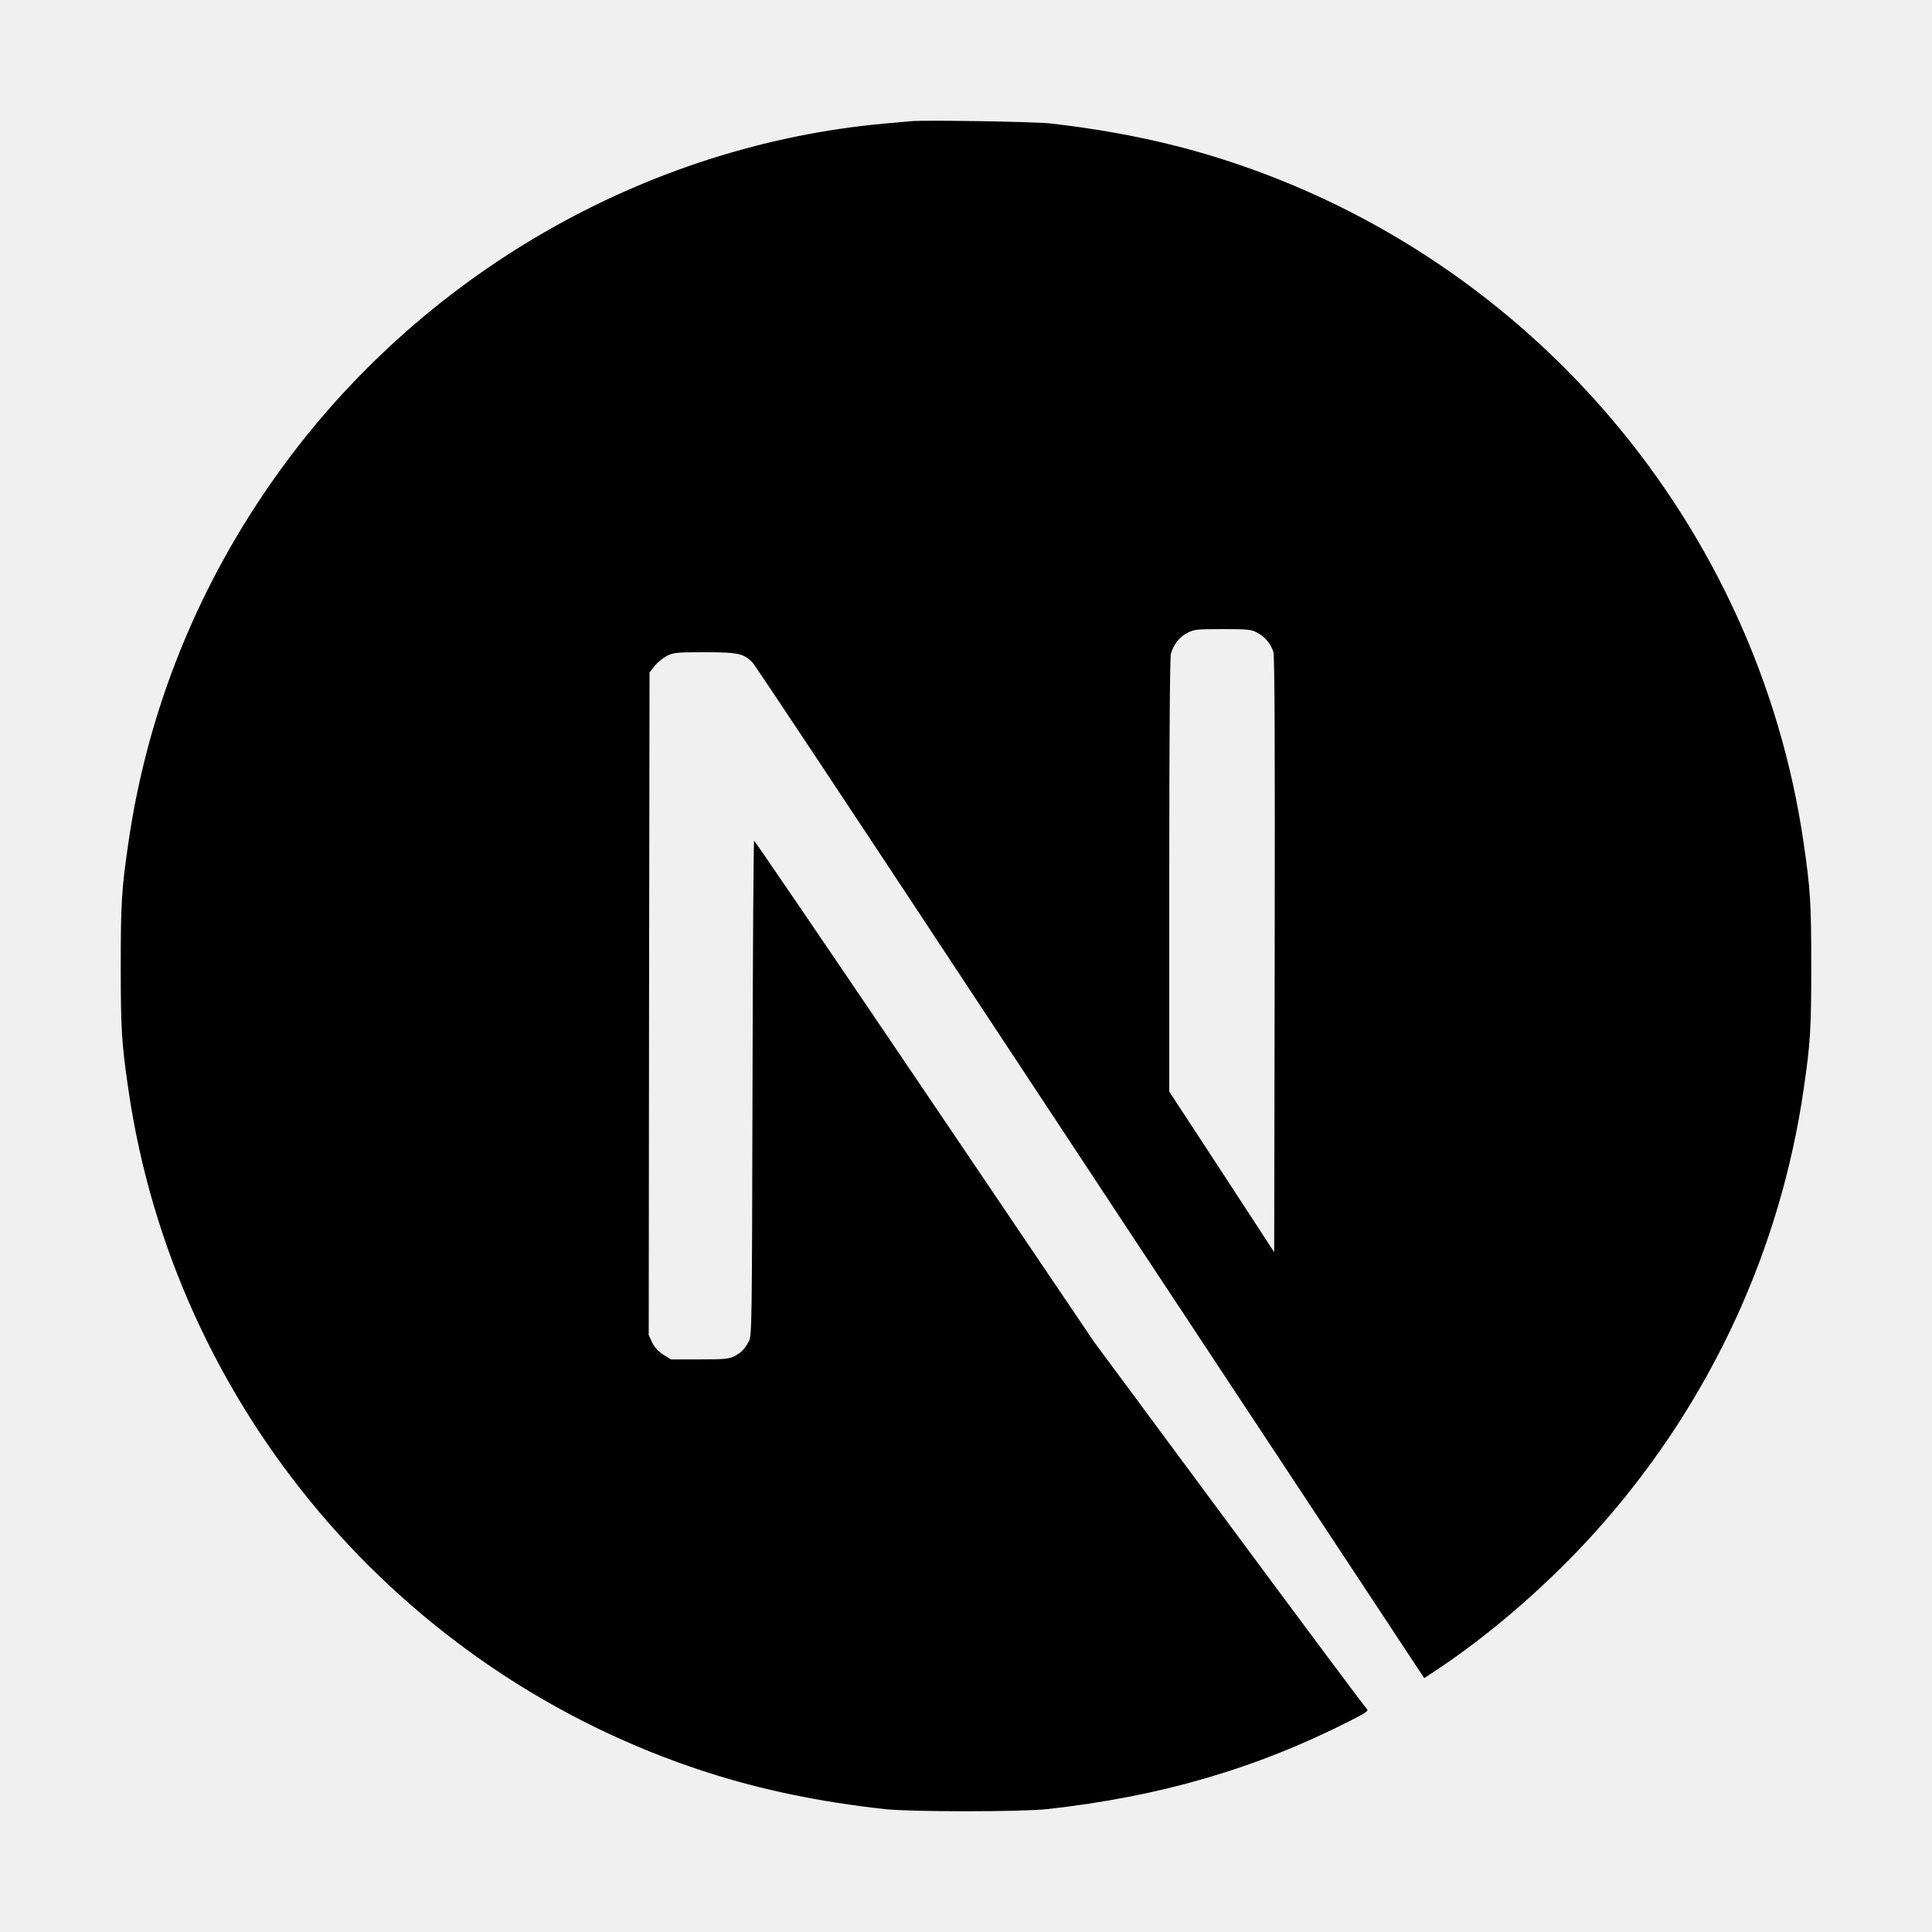
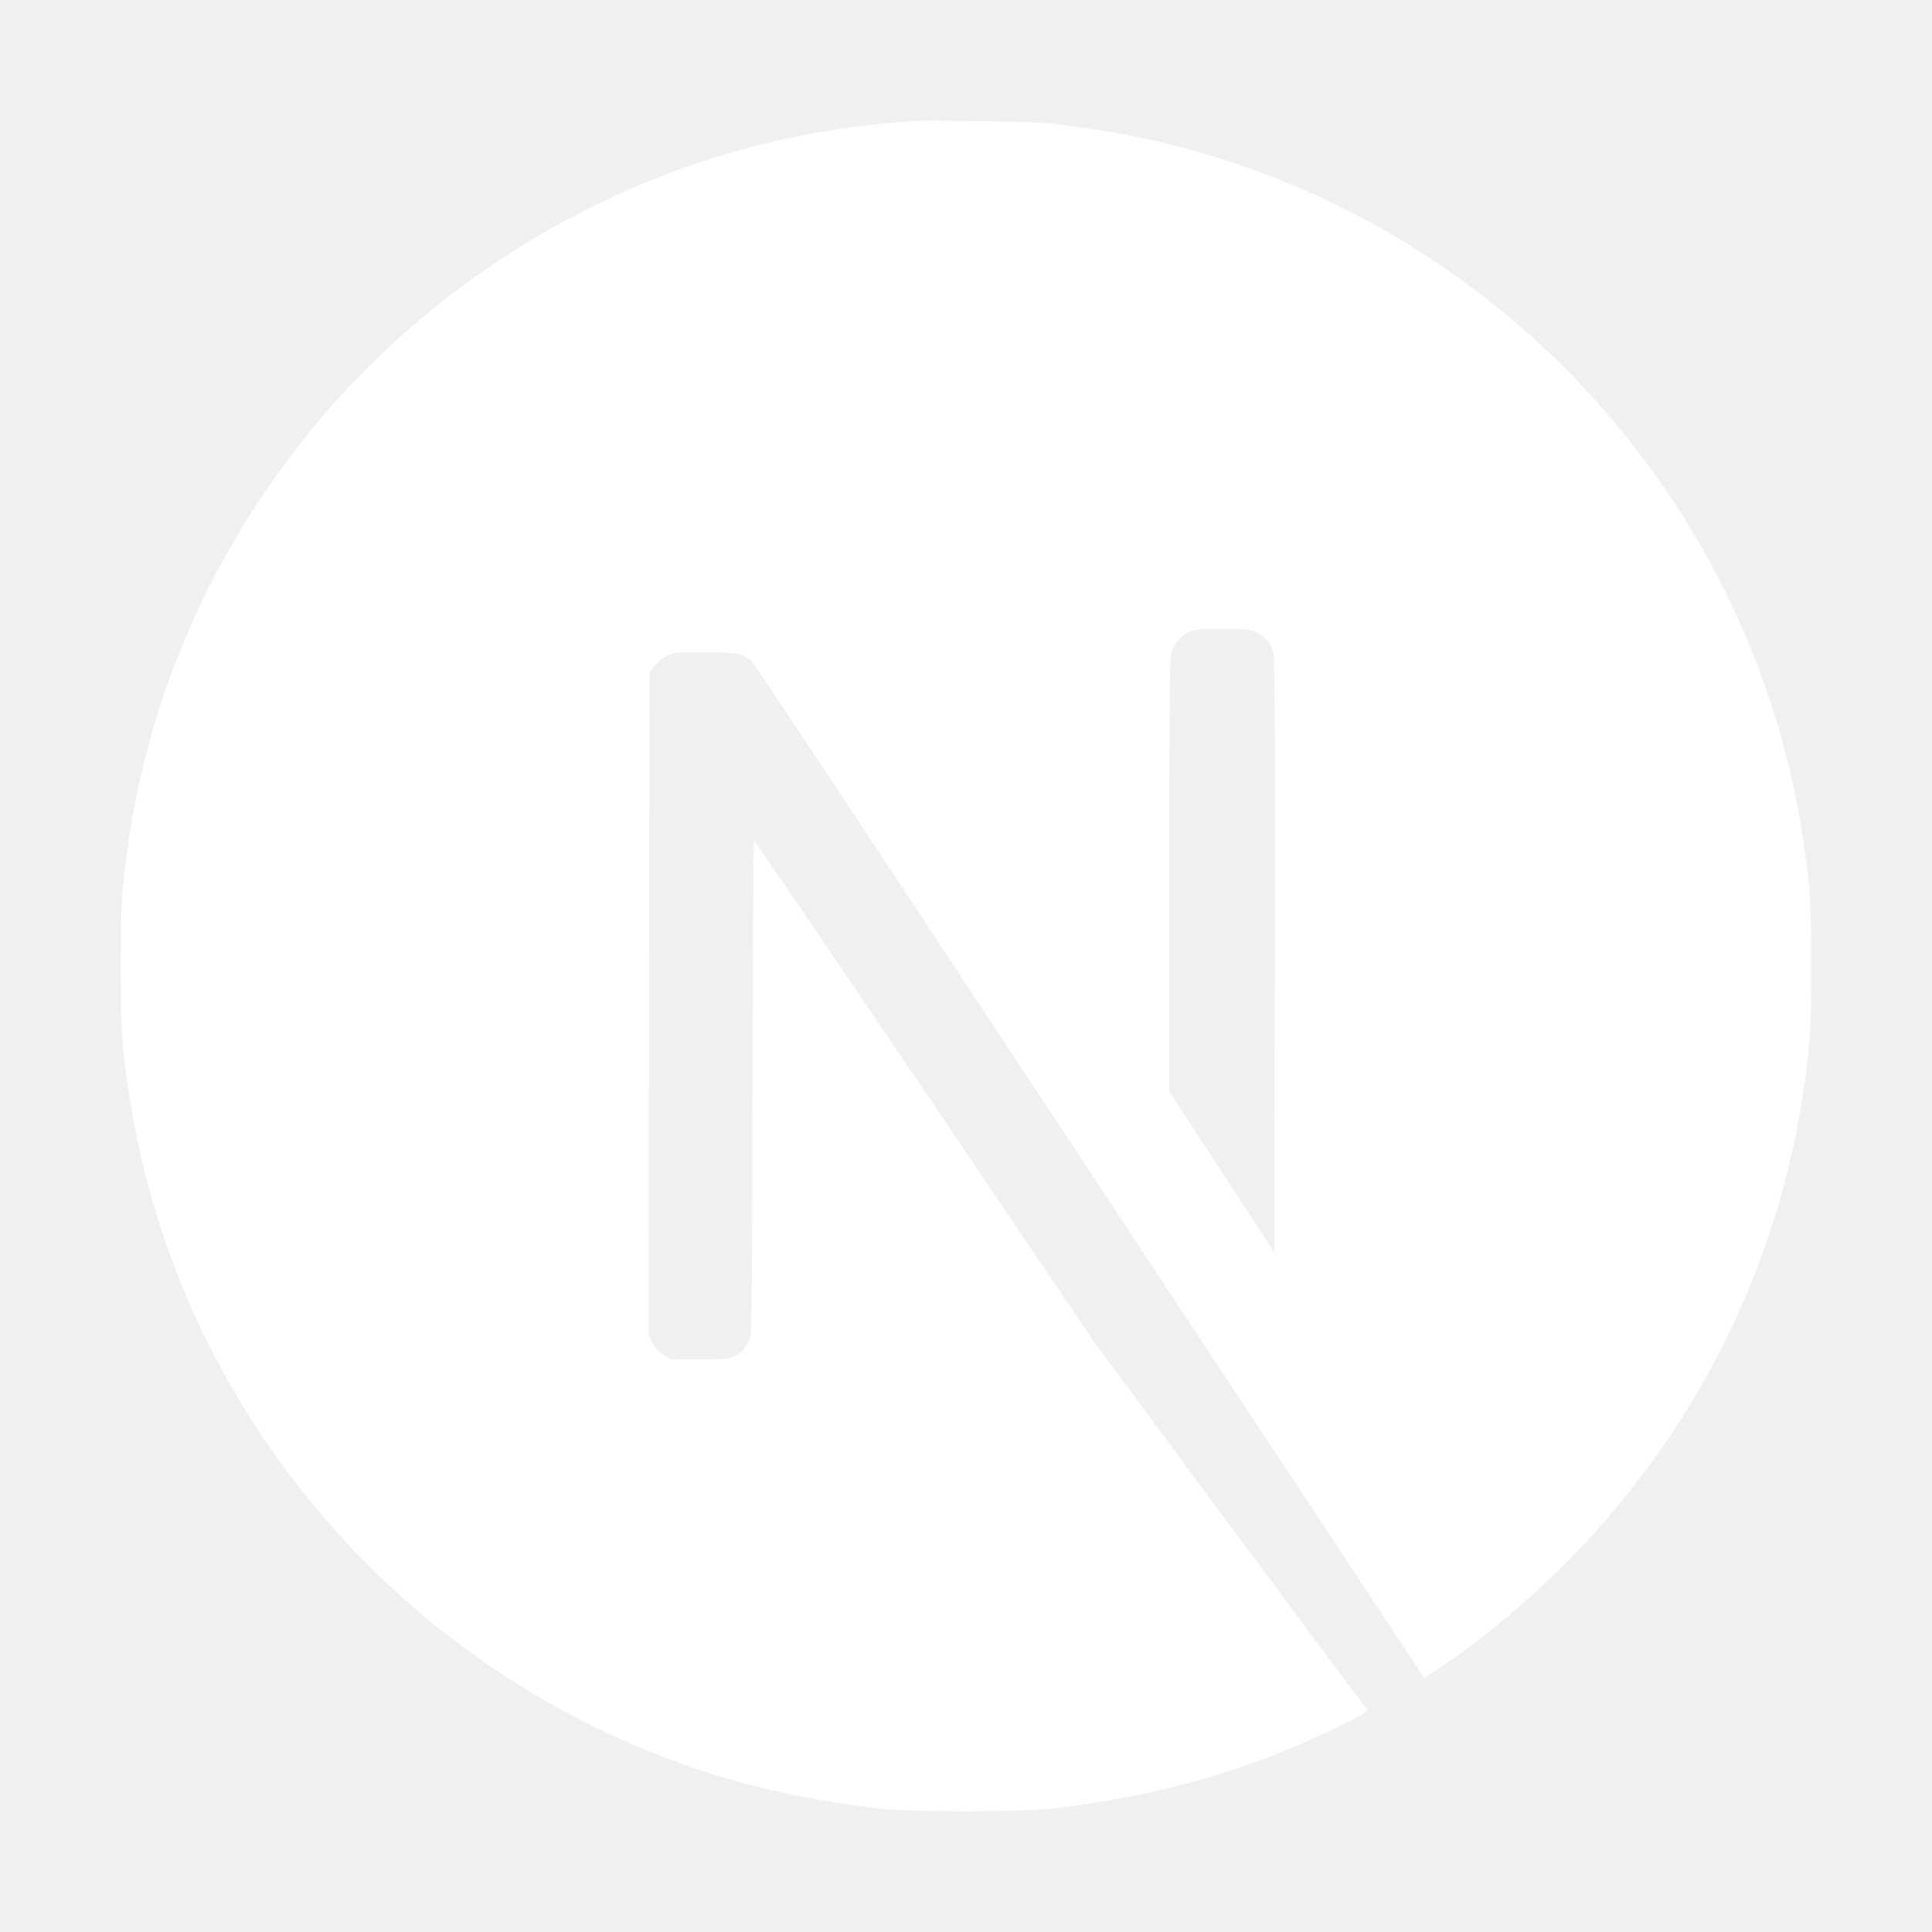
<svg xmlns="http://www.w3.org/2000/svg" width="800" height="800" viewBox="0 0 800 800" fill="none">
-   <path d="M377.077 50.188C375.572 50.325 370.782 50.804 366.471 51.146C267.048 60.109 173.92 113.747 114.936 196.188C82.092 242.027 61.085 294.024 53.148 349.099C50.342 368.323 50 374.002 50 400.069C50 426.135 50.342 431.814 53.148 451.039C72.17 582.466 165.709 692.89 292.571 733.802C315.288 741.123 339.238 746.117 366.471 749.128C377.077 750.291 422.923 750.291 433.529 749.128C480.538 743.928 520.362 732.297 559.638 712.251C565.66 709.173 566.823 708.352 566.002 707.668C565.455 707.257 539.795 672.844 509.003 631.247L453.03 555.647L382.893 451.86C344.301 394.8 312.551 348.141 312.278 348.141C312.004 348.072 311.73 394.185 311.593 450.491C311.388 549.079 311.32 553.047 310.088 555.373C308.309 558.726 306.94 560.094 304.066 561.599C301.877 562.694 299.961 562.899 289.629 562.899H277.791L274.643 560.915C272.59 559.615 271.085 557.905 270.059 555.92L268.622 552.842L268.759 415.667L268.964 278.425L271.085 275.756C272.18 274.32 274.506 272.472 276.149 271.583C278.954 270.215 280.049 270.078 291.887 270.078C305.846 270.078 308.172 270.625 311.799 274.593C312.825 275.688 350.802 332.884 396.237 401.779C441.672 470.674 503.803 564.746 534.321 610.927L589.746 694.874L592.551 693.026C617.39 676.88 643.666 653.892 664.467 629.947C708.739 579.114 737.273 517.129 746.852 451.039C749.658 431.814 750 426.135 750 400.069C750 374.002 749.658 368.323 746.852 349.099C727.83 217.671 634.291 107.247 507.429 66.335C485.054 59.083 461.241 54.088 434.555 51.078C427.986 50.394 382.757 49.641 377.077 50.188ZM520.362 261.868C523.646 263.51 526.315 266.657 527.273 269.941C527.82 271.72 527.957 309.759 527.82 395.485L527.615 518.497L505.924 485.247L484.164 451.996V362.576C484.164 304.765 484.438 272.267 484.848 270.694C485.943 266.862 488.338 263.852 491.623 262.073C494.428 260.636 495.455 260.5 506.197 260.5C516.325 260.5 518.104 260.636 520.362 261.868Z" fill="black" />
+   <path d="M377.077 50.188C375.572 50.325 370.782 50.804 366.471 51.146C267.048 60.109 173.92 113.747 114.936 196.188C82.092 242.027 61.085 294.024 53.148 349.099C50.342 368.323 50 374.002 50 400.069C50 426.135 50.342 431.814 53.148 451.039C72.17 582.466 165.709 692.89 292.571 733.802C315.288 741.123 339.238 746.117 366.471 749.128C377.077 750.291 422.923 750.291 433.529 749.128C480.538 743.928 520.362 732.297 559.638 712.251C565.66 709.173 566.823 708.352 566.002 707.668C565.455 707.257 539.795 672.844 509.003 631.247L453.03 555.647L382.893 451.86C344.301 394.8 312.551 348.141 312.278 348.141C312.004 348.072 311.73 394.185 311.593 450.491C311.388 549.079 311.32 553.047 310.088 555.373C308.309 558.726 306.94 560.094 304.066 561.599C301.877 562.694 299.961 562.899 289.629 562.899H277.791L274.643 560.915C272.59 559.615 271.085 557.905 270.059 555.92L268.622 552.842L268.759 415.667L268.964 278.425L271.085 275.756C272.18 274.32 274.506 272.472 276.149 271.583C278.954 270.215 280.049 270.078 291.887 270.078C305.846 270.078 308.172 270.625 311.799 274.593C312.825 275.688 350.802 332.884 396.237 401.779C441.672 470.674 503.803 564.746 534.321 610.927L589.746 694.874L592.551 693.026C617.39 676.88 643.666 653.892 664.467 629.947C708.739 579.114 737.273 517.129 746.852 451.039C749.658 431.814 750 426.135 750 400.069C750 374.002 749.658 368.323 746.852 349.099C727.83 217.671 634.291 107.247 507.429 66.335C485.054 59.083 461.241 54.088 434.555 51.078C427.986 50.394 382.757 49.641 377.077 50.188ZM520.362 261.868C523.646 263.51 526.315 266.657 527.273 269.941C527.82 271.72 527.957 309.759 527.82 395.485L527.615 518.497L505.924 485.247L484.164 451.996V362.576C484.164 304.765 484.438 272.267 484.848 270.694C485.943 266.862 488.338 263.852 491.623 262.073C494.428 260.636 495.455 260.5 506.197 260.5C516.325 260.5 518.104 260.636 520.362 261.868Z" fill="white" />
</svg>
